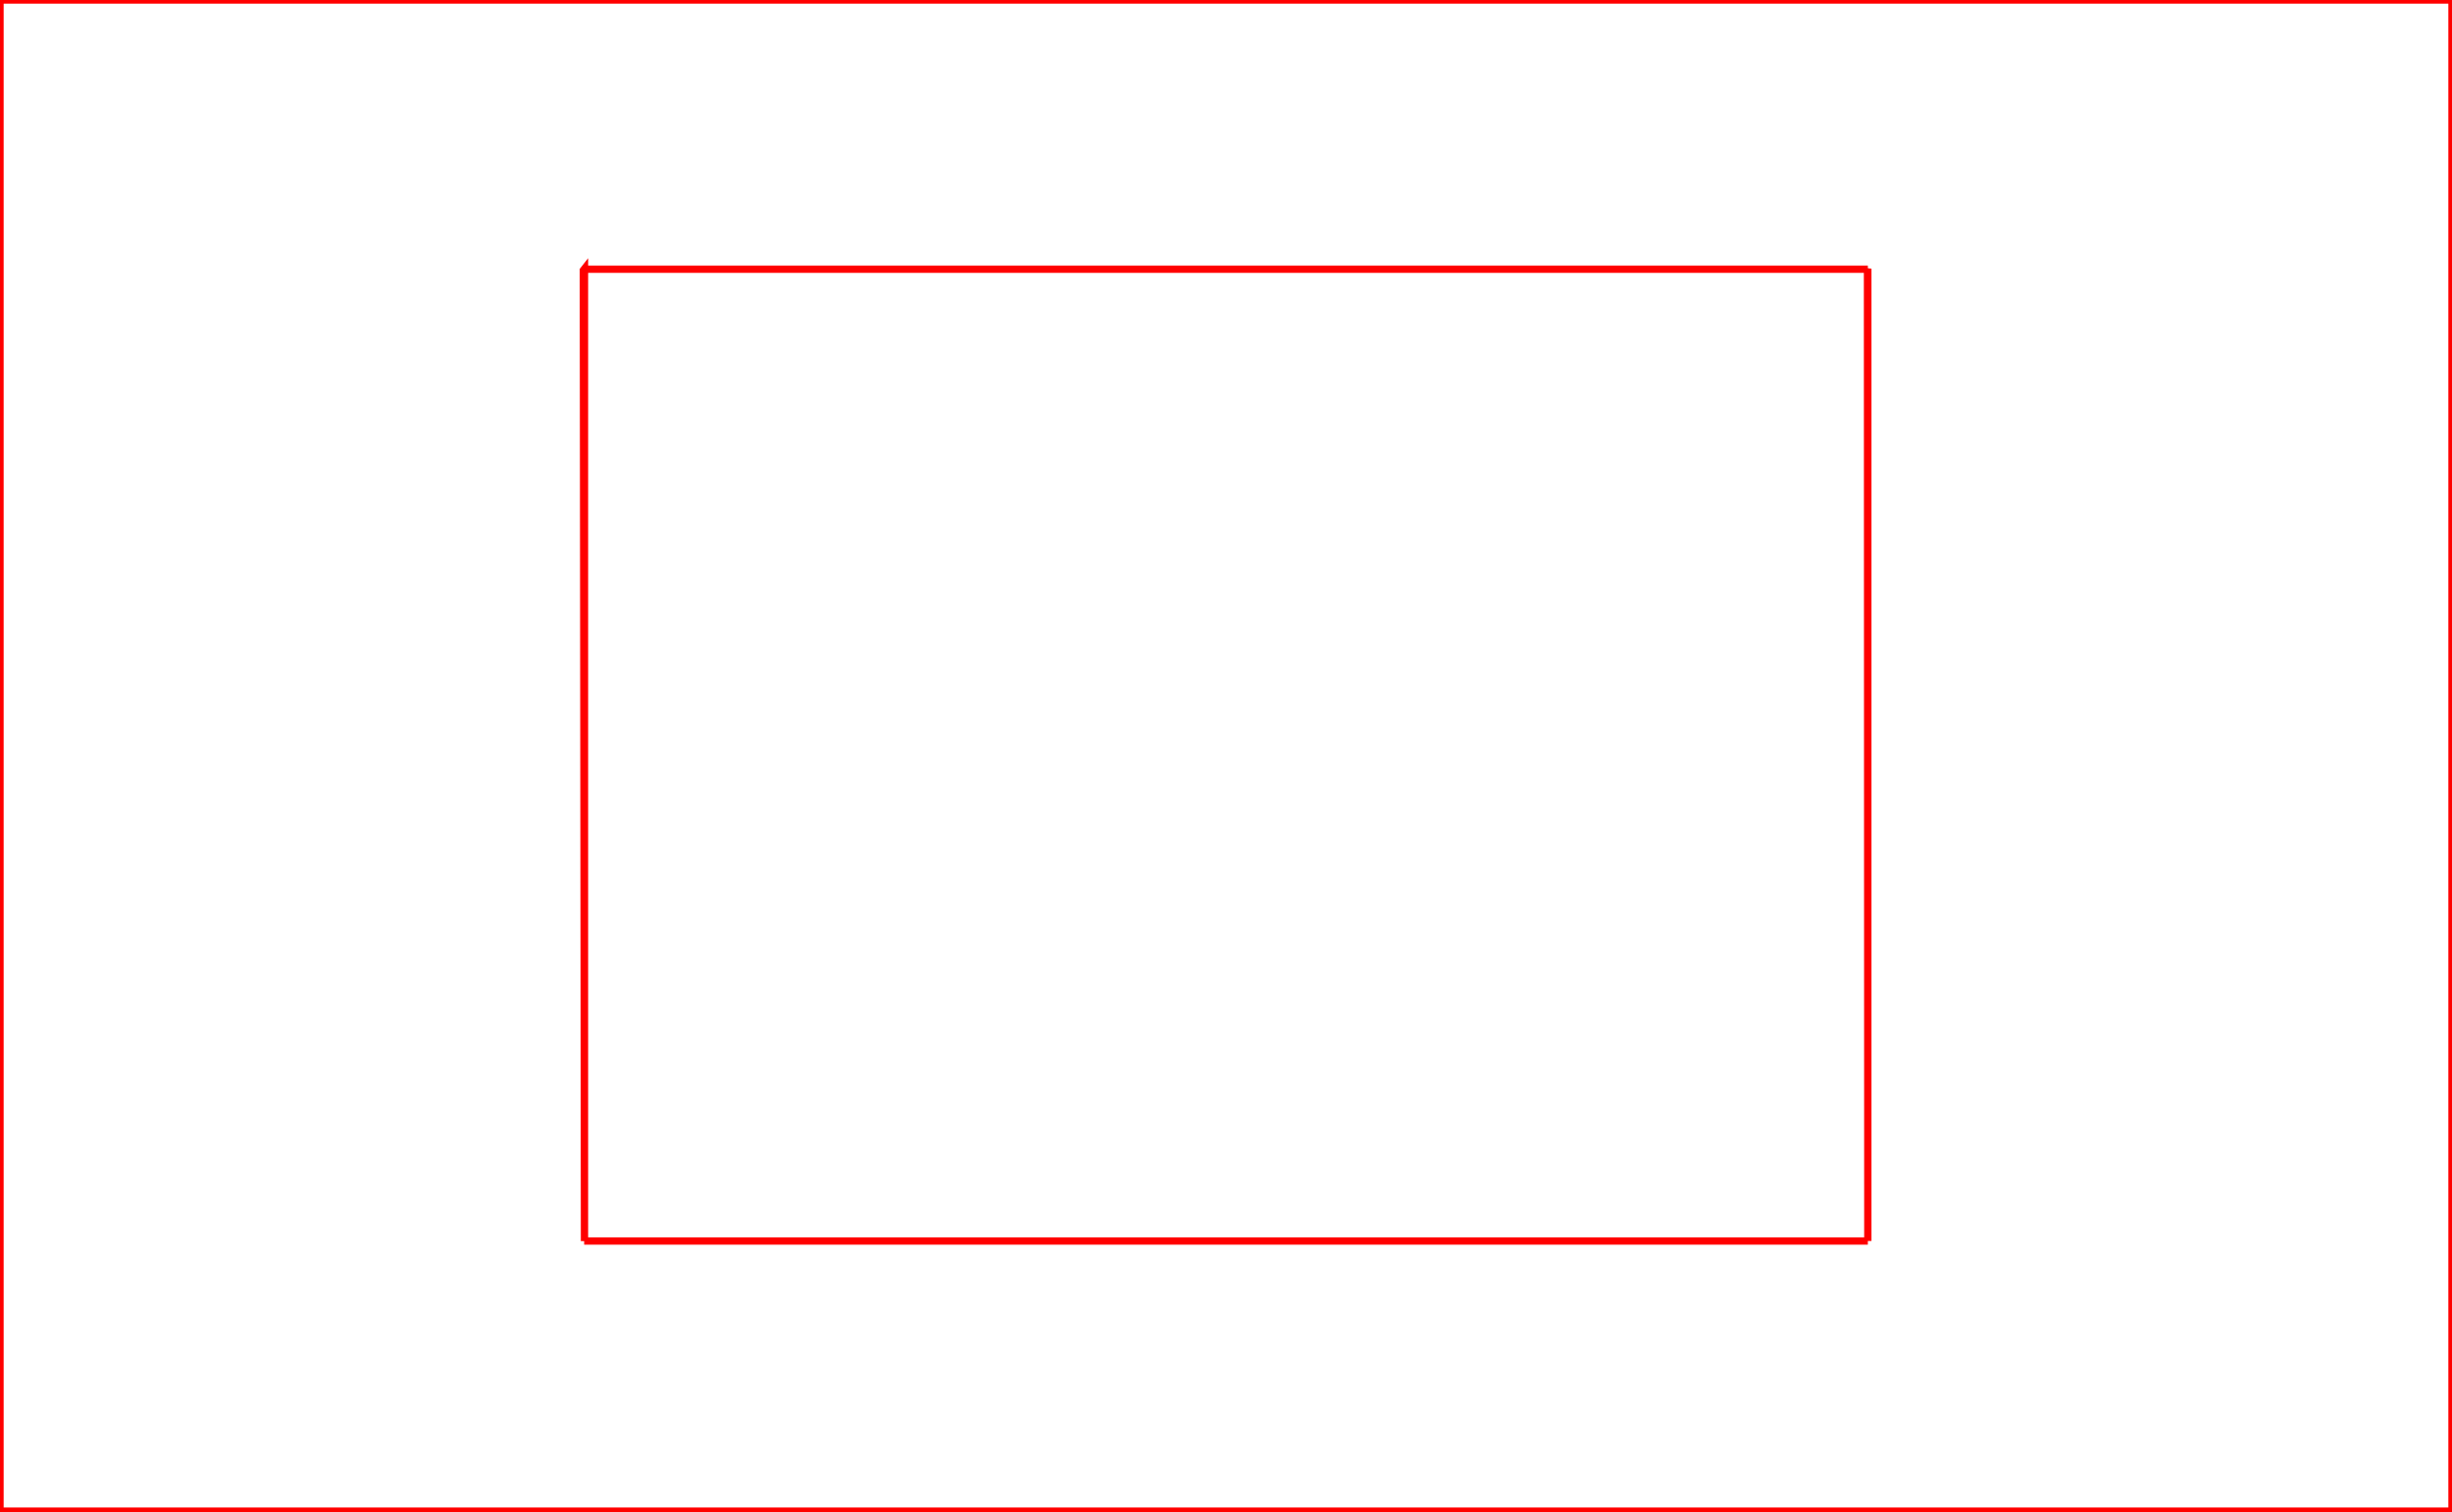
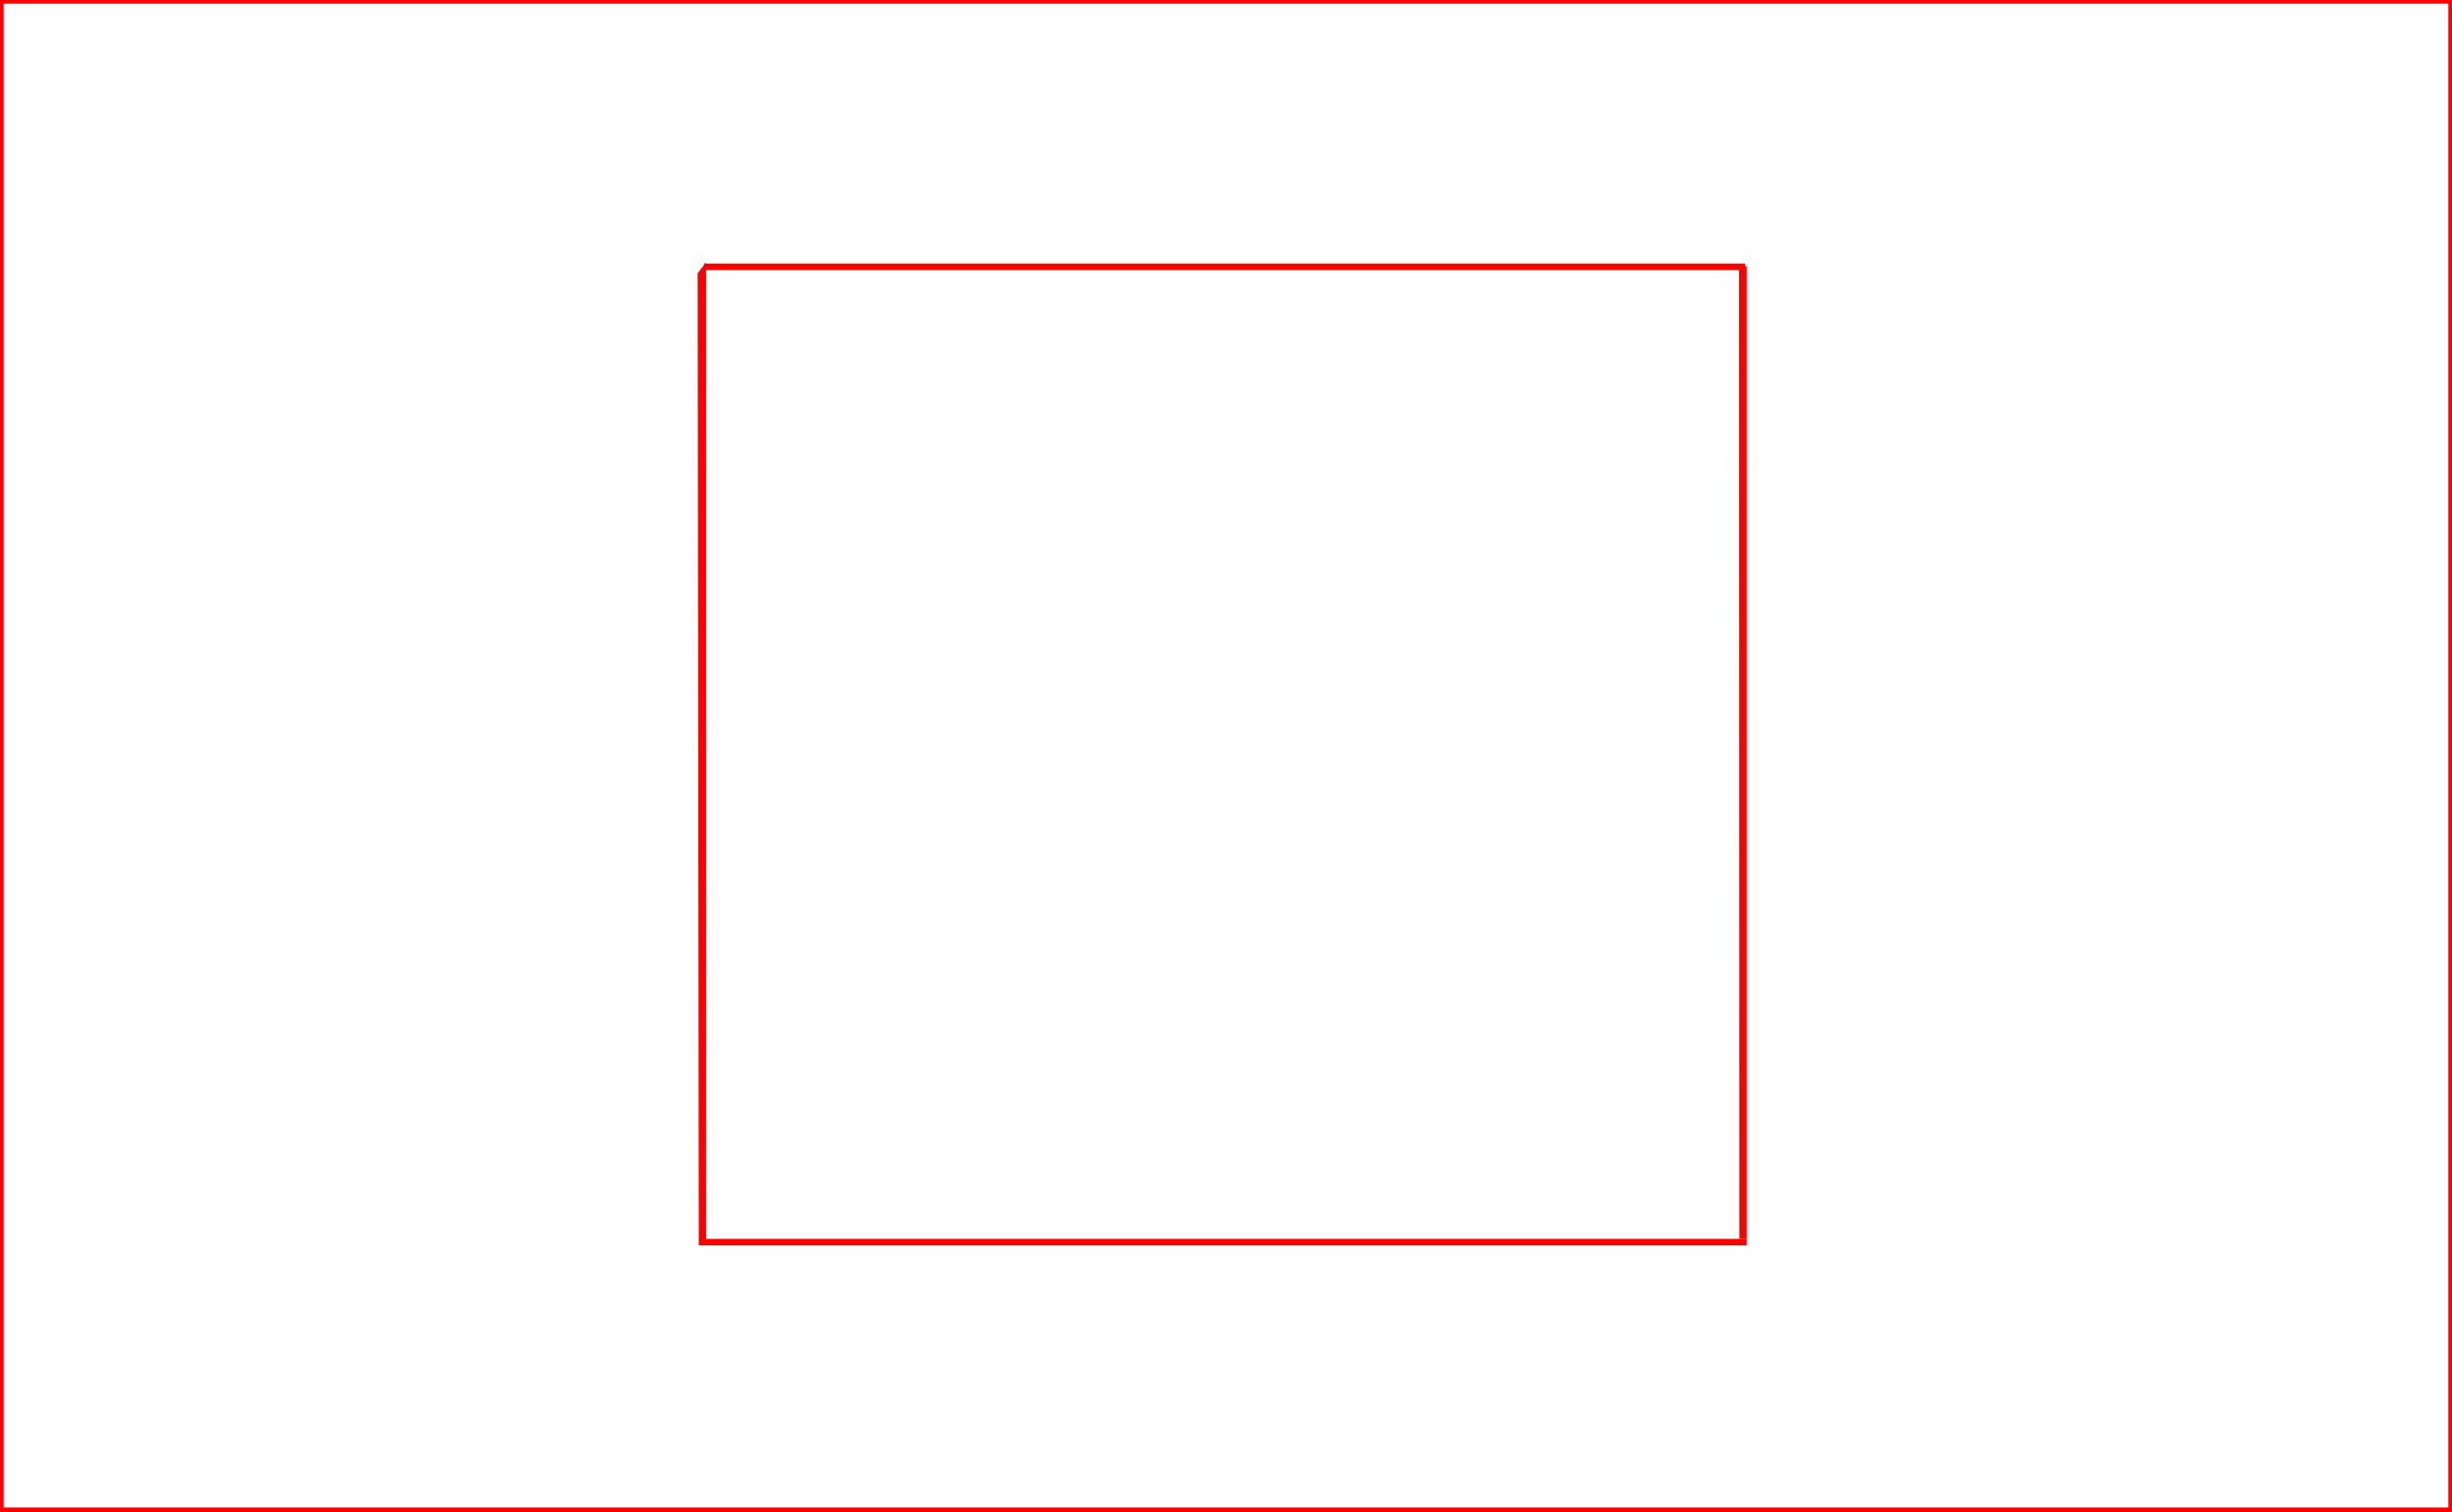
<svg xmlns="http://www.w3.org/2000/svg" width="3358cm" height="2070cm" viewBox="-2 0 3358 2070" version="1.1" id="svg1">
  <defs id="defs1" />
  <path style="fill:#ff0000;stroke:#ff0000;stroke-width:10;stroke-dasharray:none" d="M -2,0 V 2070" id="path1" />
  <path style="fill:#ff0000;stroke:#ff0000;stroke-width:10;stroke-dasharray:none" d="M 3356,2070 V 0" id="path2" />
  <path style="fill:#ff0000;stroke:#ff0000;stroke-width:10;stroke-dasharray:none" d="M -2,0 H 3356" id="path3" />
  <path style="fill:#ff0000;stroke:#ff0000;stroke-width:10;stroke-dasharray:none" d="M 3355.999,2069.999 -2,2070" id="path4" />
-   <path style="fill:#ff0000;stroke:#ff0000;stroke-width:10;stroke-dasharray:none" d="m 798.452,1700.159 -1.57,-1330 1.57,-2 z" id="path6" />
-   <path style="fill:#ff0000;stroke:#ff0000;stroke-width:10;stroke-dasharray:none" d="M 2555.975,1700 2555.523,370 l 0.452,-2 z" id="path6-3" />
-   <path style="fill:#ff0000;stroke:#ff0000;stroke-width:10;stroke-dasharray:none" d="M 798,1700.002 H 2556" id="path7" />
-   <path style="fill:#ff0000;stroke:#ff0000;stroke-width:10;stroke-dasharray:none" d="M 798,368.77 H 2556" id="path7-6" />
+   <path style="fill:#ff0000;stroke:#ff0000;stroke-width:10;stroke-dasharray:none" d="m 959.992,1706.049 -1.57,-1330 1.57,-2 z" id="path6" />
+   <path style="fill:#ff0000;stroke:#ff0000;stroke-width:10;stroke-dasharray:none" d="m 2385,1697.047 -0.452,-1330 0.452,-2 z" id="path6-3" />
+   <path style="fill:#ff0000;stroke:#ff0000;stroke-width:9.006;stroke-dasharray:none" d="M 964,1701.552 H 2390" id="path7" />
+   <path style="fill:#ff0000;stroke:#ff0000;stroke-width:9.006;stroke-dasharray:none" d="m 962,365.497 h 1426" id="path7-6" />
</svg>
